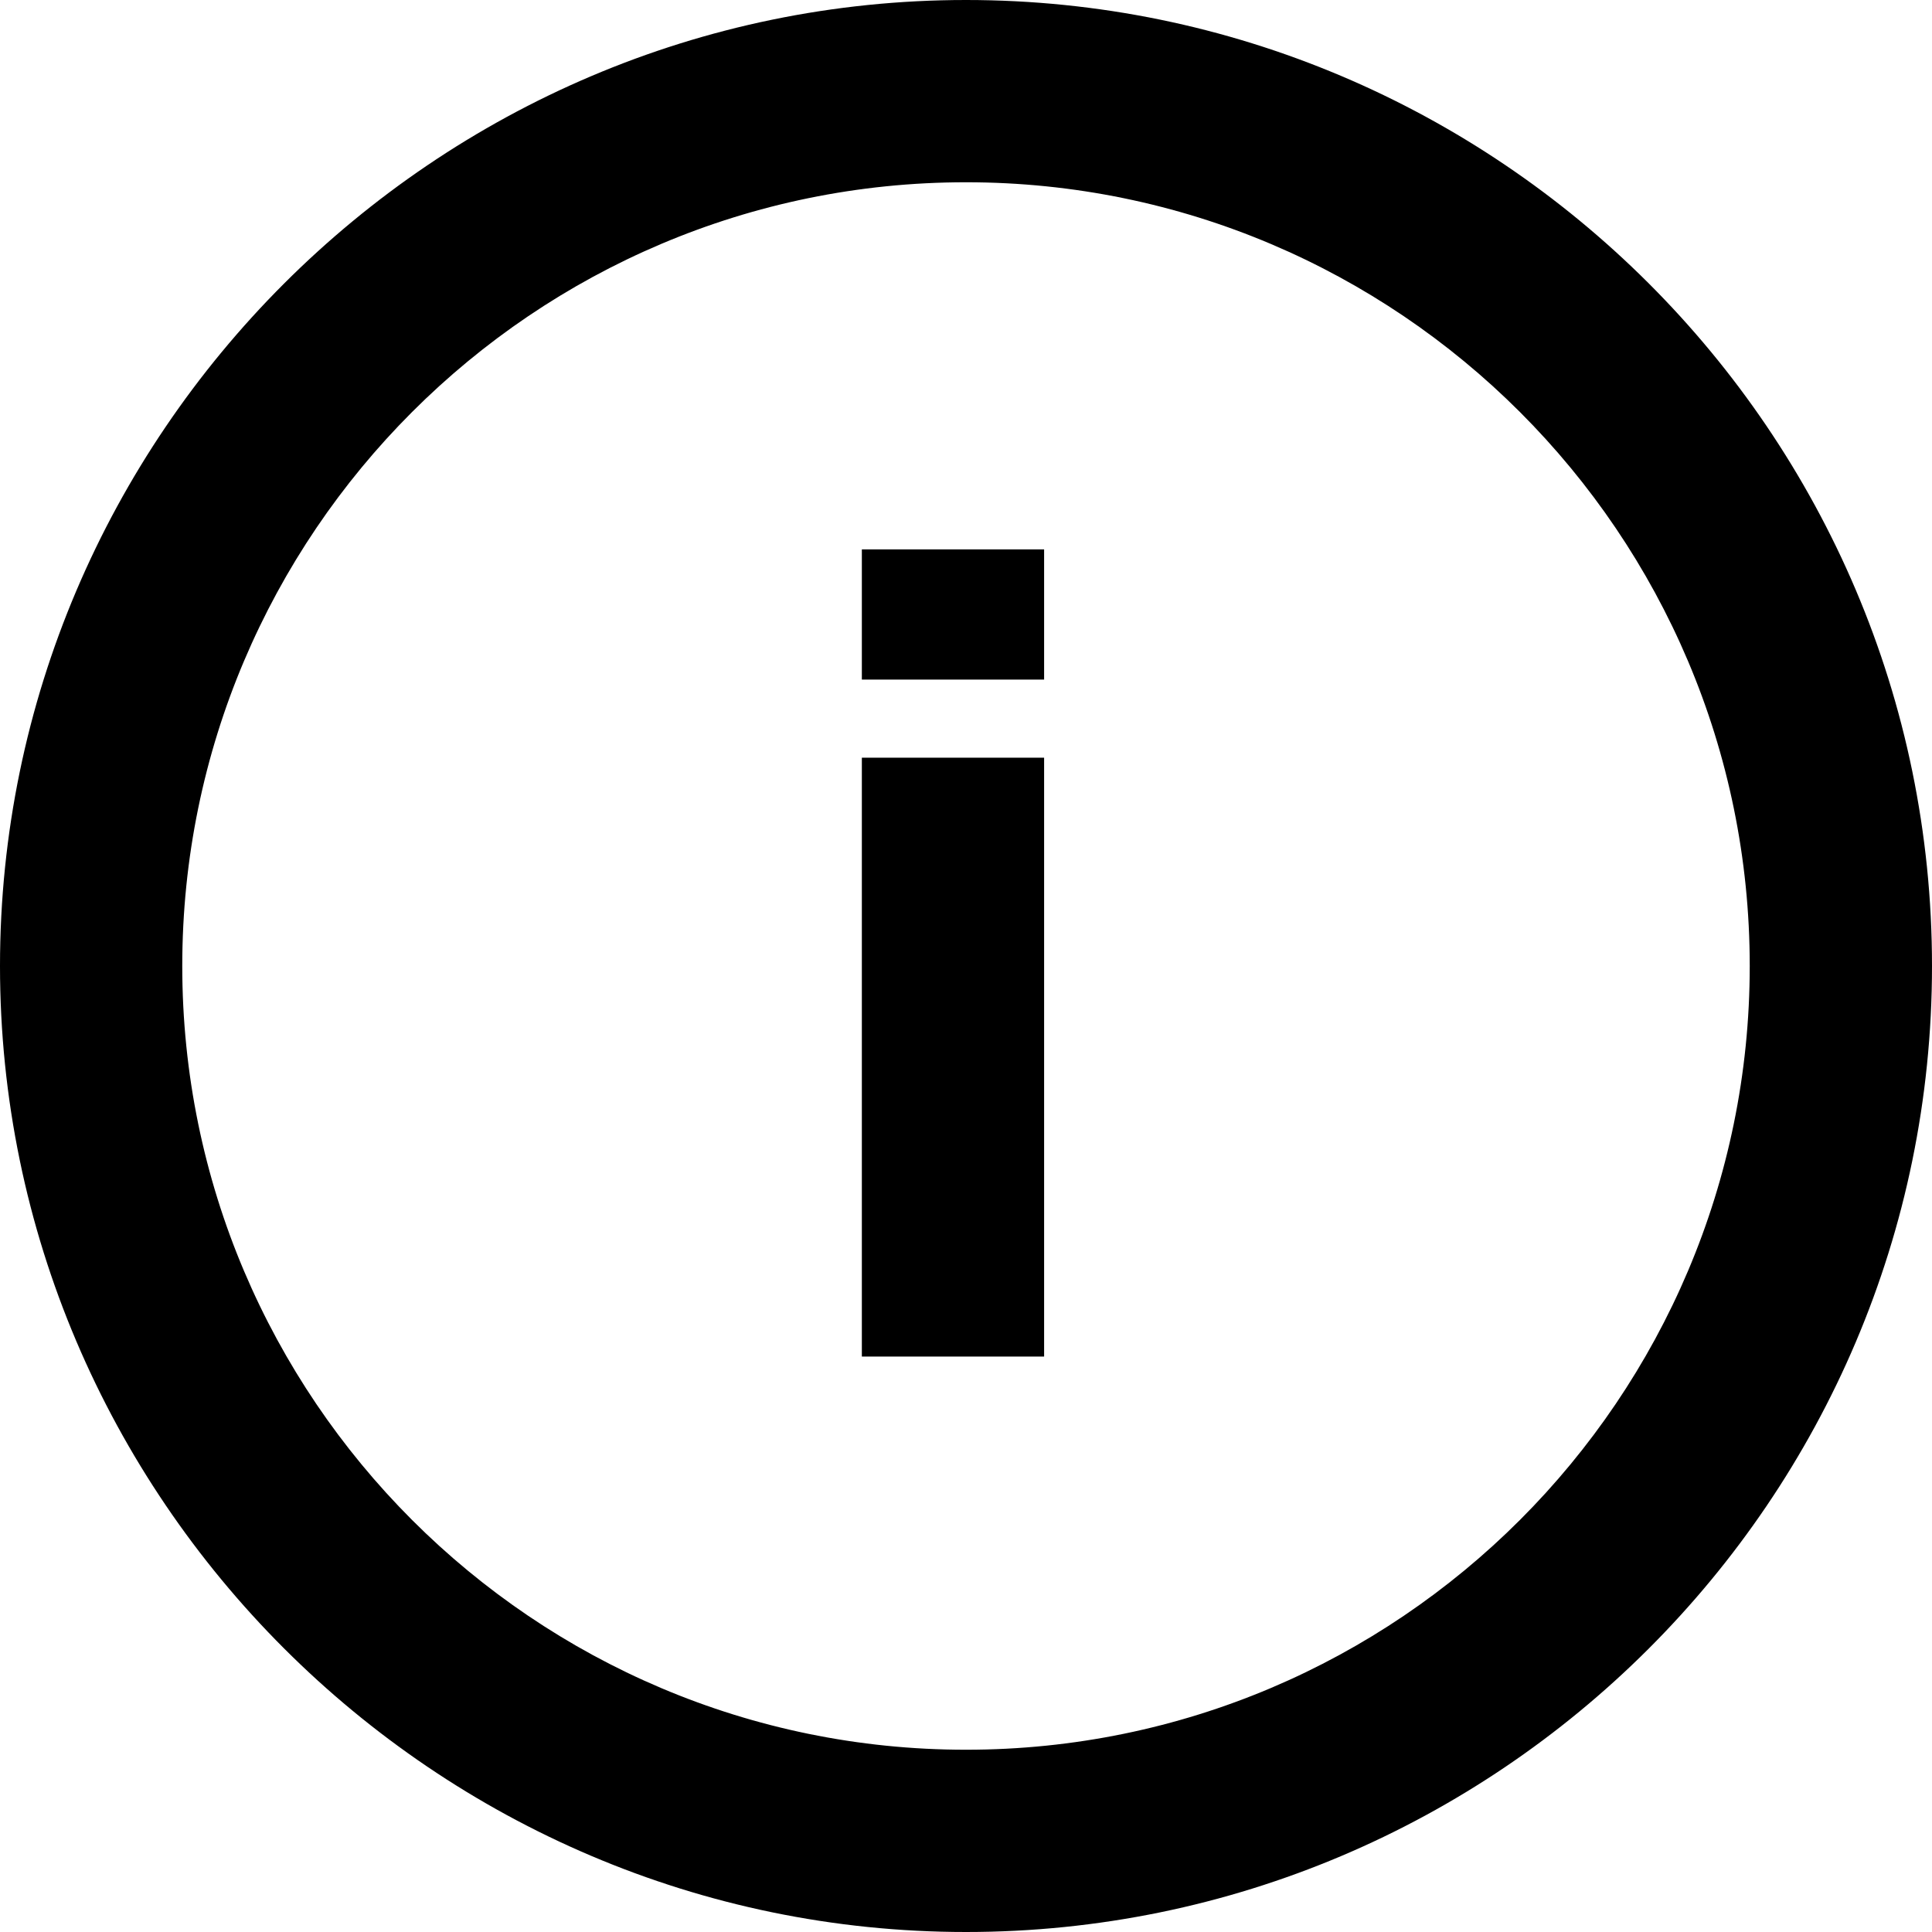
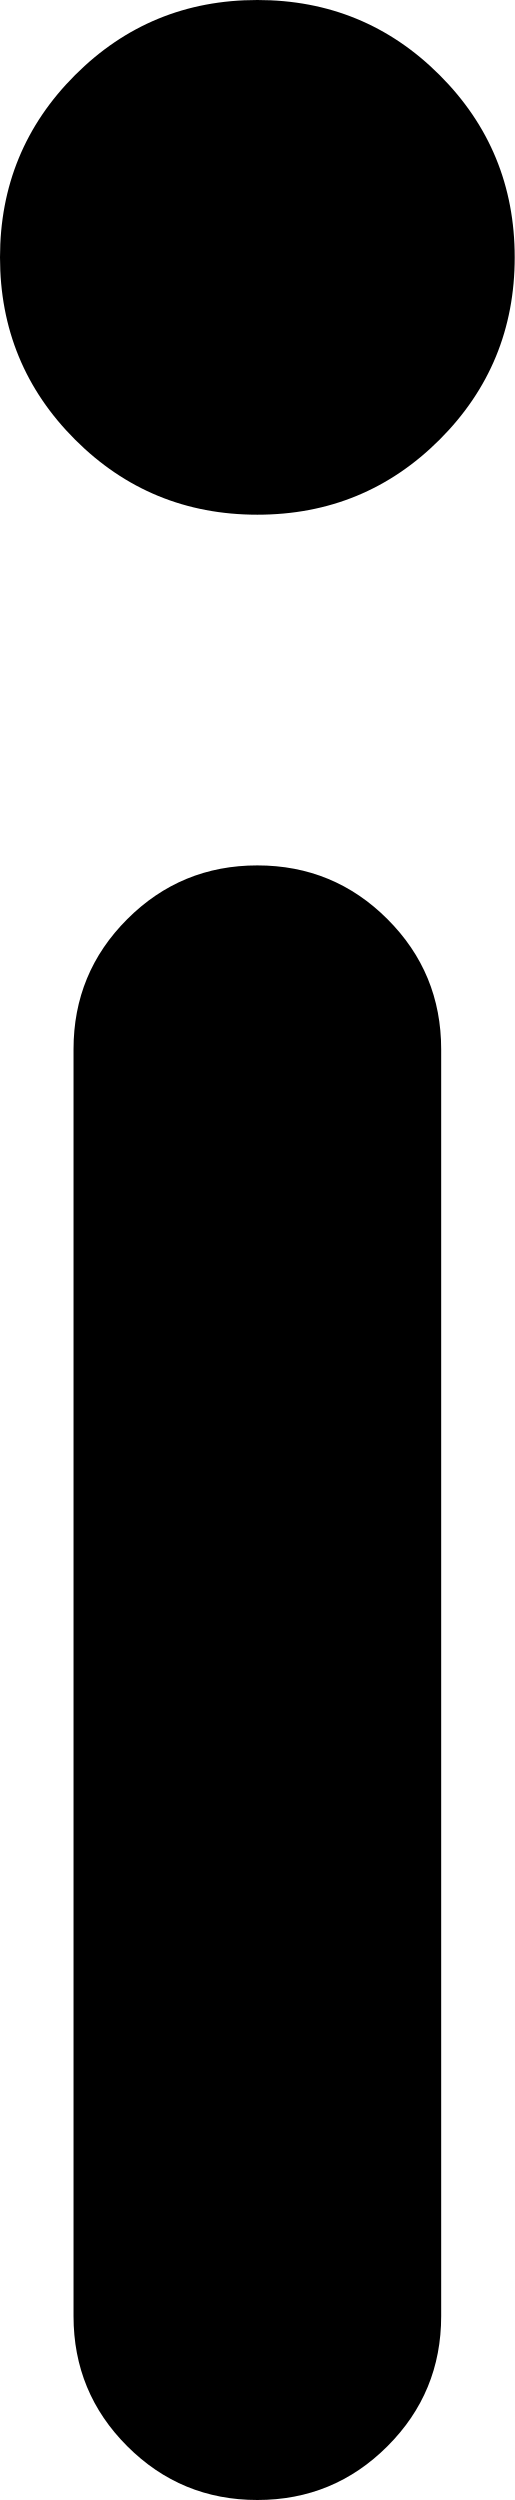
- <svg xmlns="http://www.w3.org/2000/svg" fill="currentColor" version="1.1" x="0px" y="0px" style="enable-background:new 0 0 100 100;" xml:space="preserve" viewBox="12.9 12.9 74.2 74.2">
-   <g>
-     <path d="M50,87.1c20.4,0,37.1-16.6,37.1-37.1S70.4,12.9,50,12.9S12.9,29.6,12.9,50S29.6,87.1,50,87.1z M50,19.9   c16.6,0,30.1,13.5,30.1,30.1S66.6,80.1,50,80.1S19.9,66.6,19.9,50S33.4,19.9,50,19.9z" />
-     <rect x="46" y="42" width="7" height="23" />
-     <rect x="46" y="34" width="7" height="5" />
-   </g>
+ <svg xmlns="http://www.w3.org/2000/svg" fill="currentColor" viewBox="410 -820 140 680">
+   <path d="M430.42-700.42Q410-720.85 410-750t20.42-49.58Q450.85-820 480-820t49.58 20.42Q550-779.15 550-750t-20.42 49.58Q509.15-680 480-680t-49.58-20.42Zm14.2 545.8Q430-169.23 430-190v-344.61q0-20.77 14.62-35.39 14.61-14.61 35.38-14.61 20.77 0 35.38 14.61Q530-555.38 530-534.61V-190q0 20.77-14.62 35.38Q500.77-140 480-140q-20.77 0-35.38-14.62Z" />
</svg>
